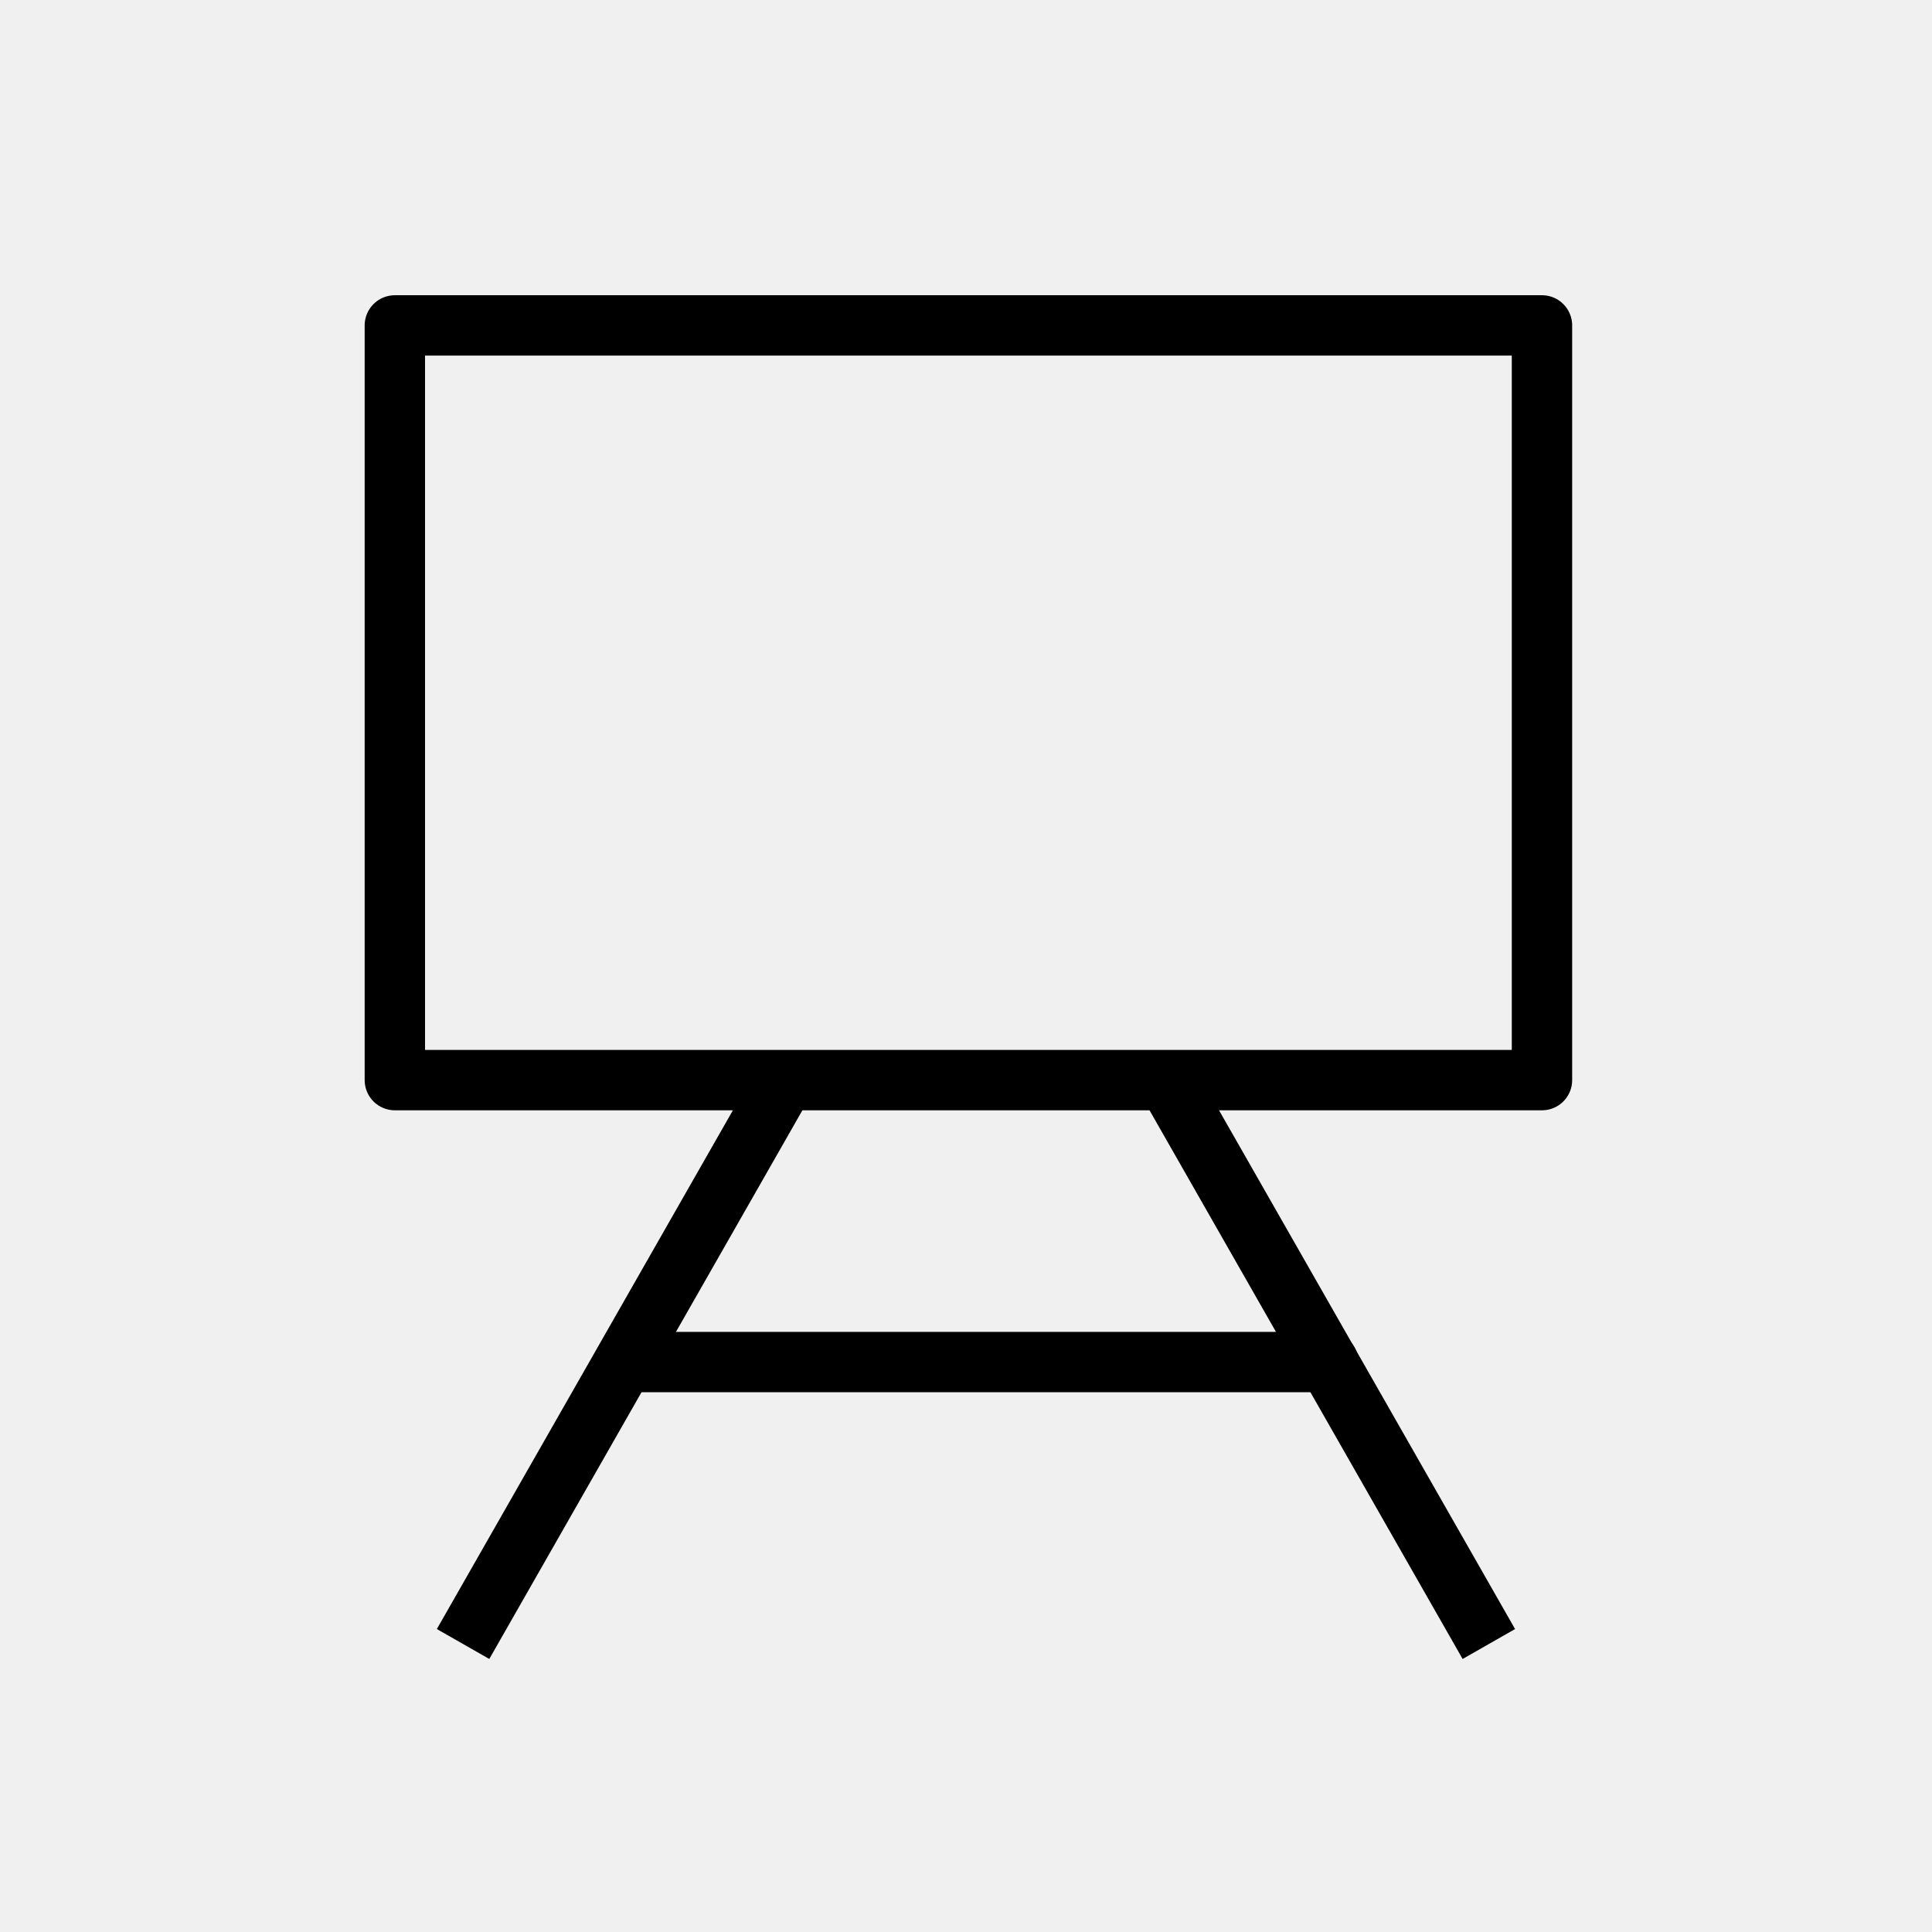
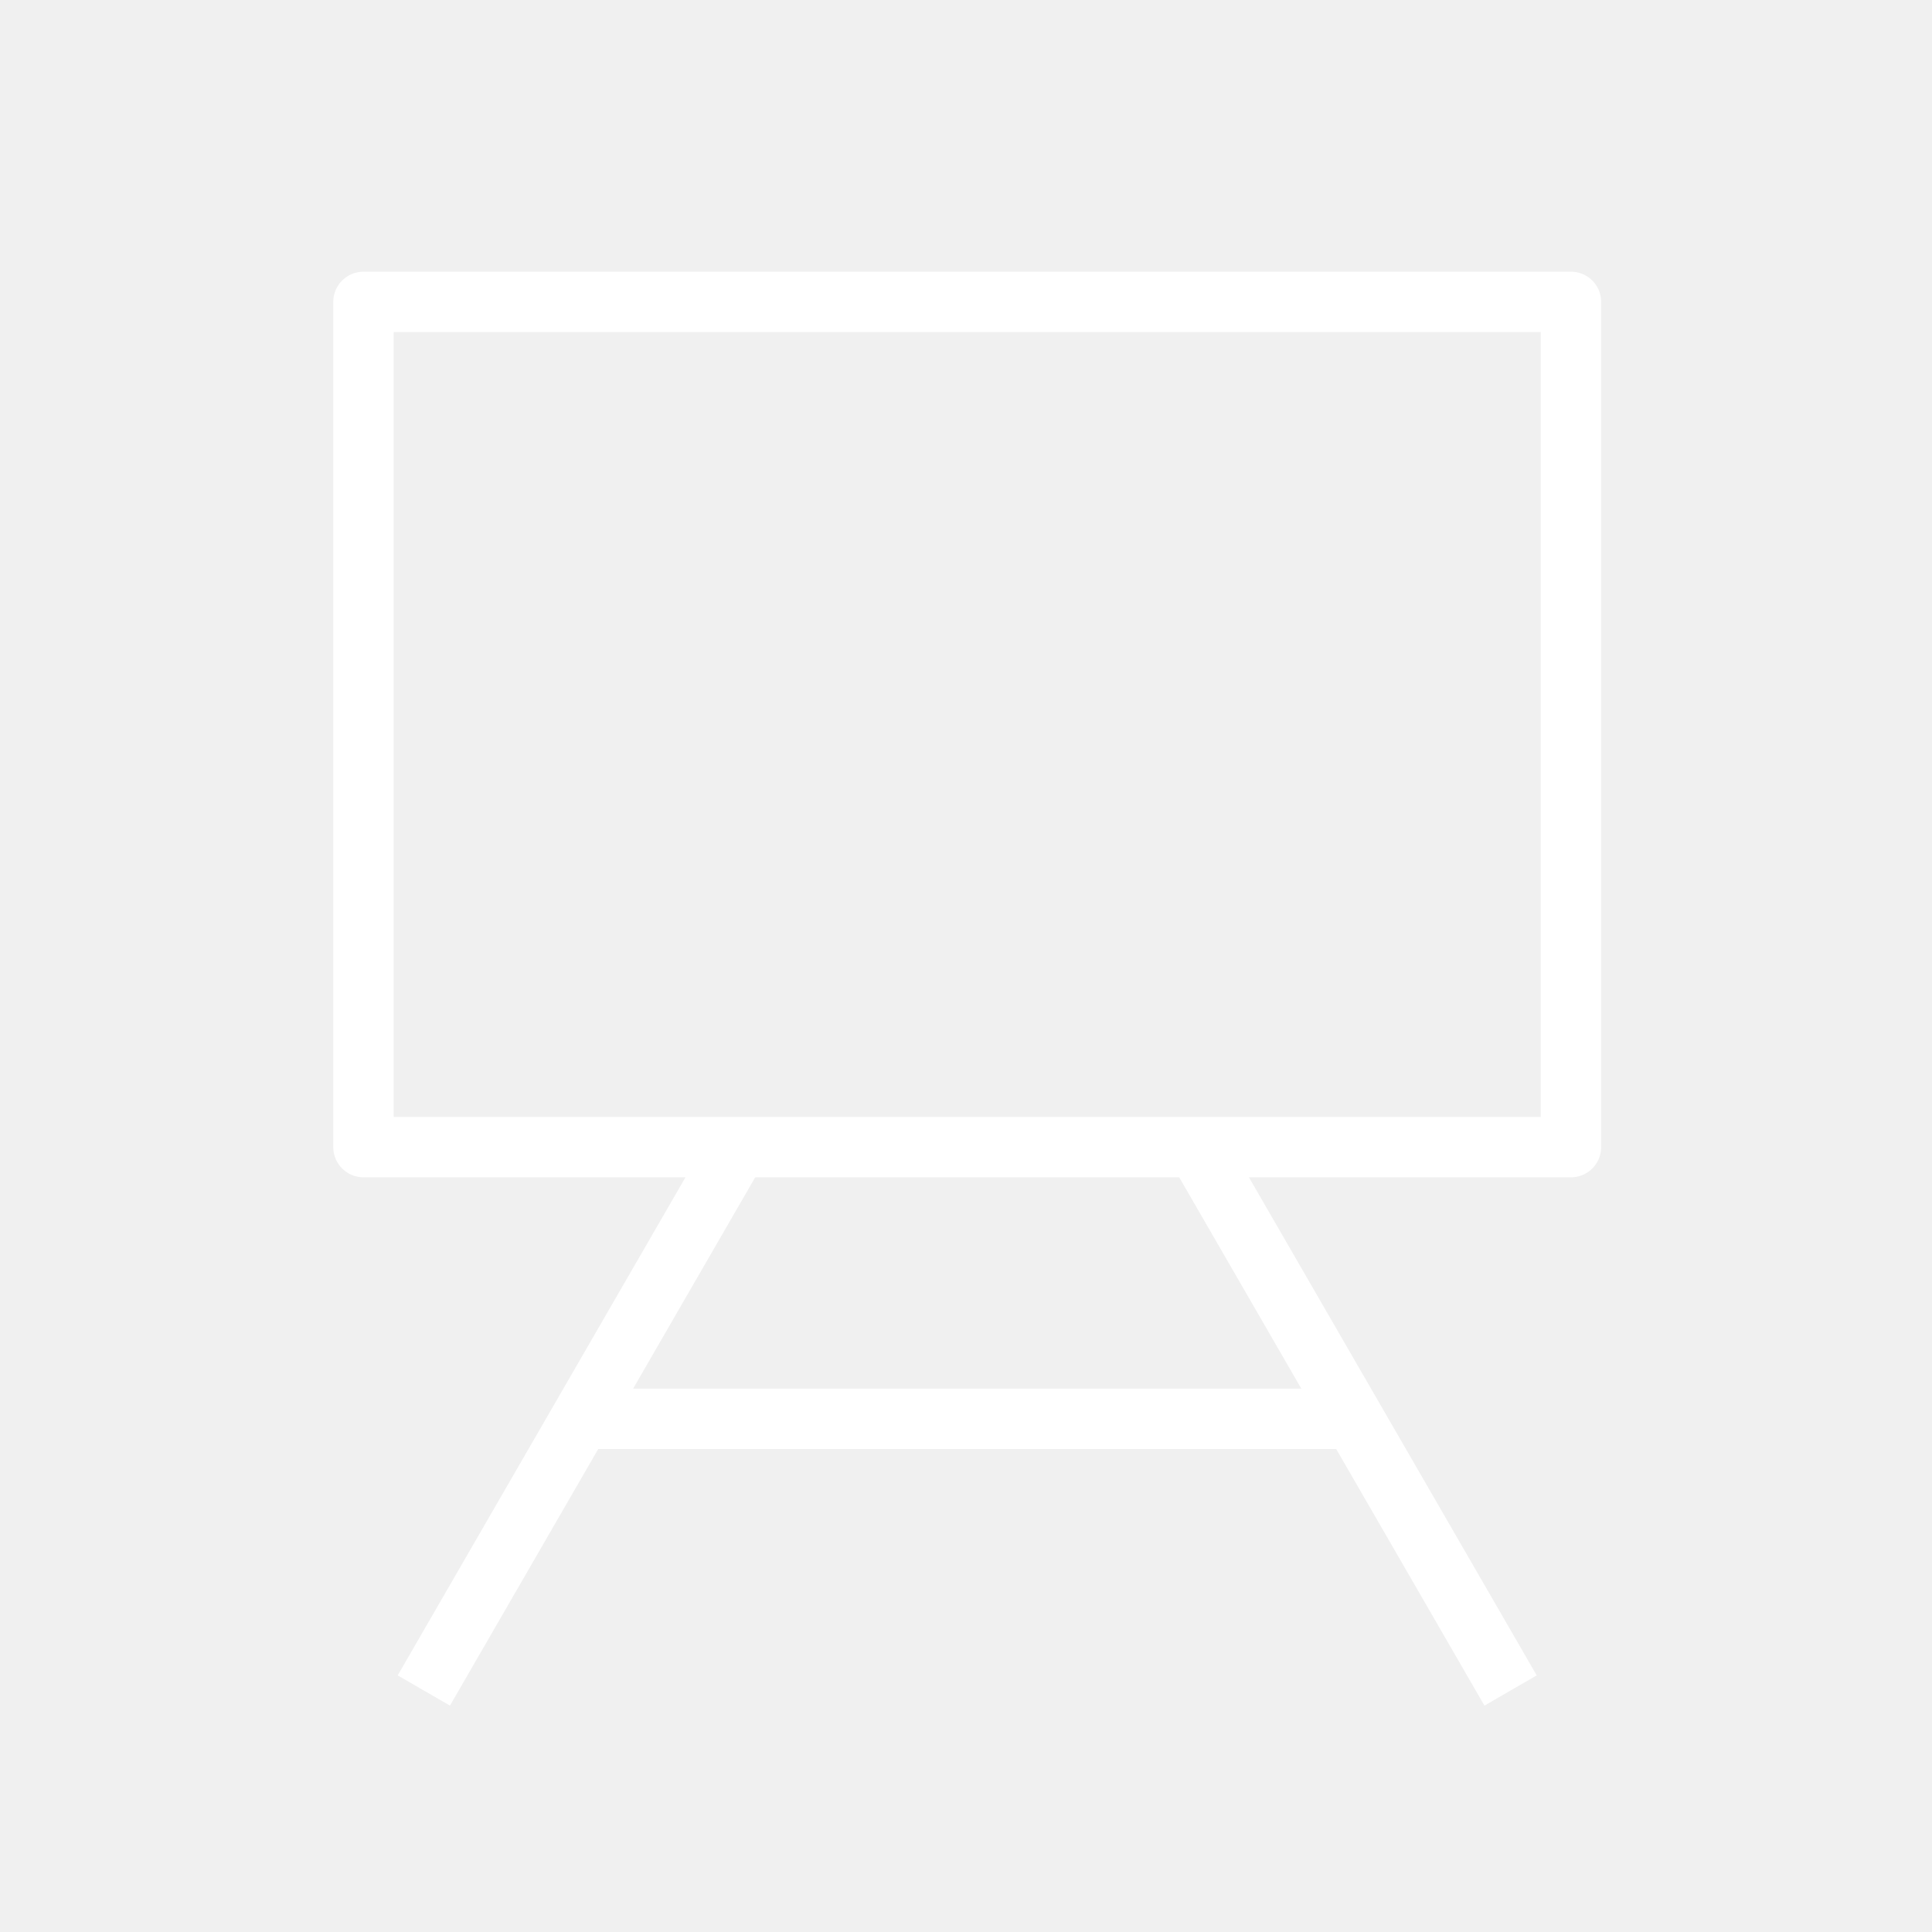
- <svg xmlns="http://www.w3.org/2000/svg" id="crs" viewBox="0 0 32 32">
+ <svg xmlns="http://www.w3.org/2000/svg" id="cat-pg" viewBox="0 0 32 32">
  <defs>
-     <style>.cls-1,.cls-2{fill:none;stroke:#000;stroke-linejoin:round;}.cls-2{stroke-linecap:round;}</style>
+     <style>.cls-1{fill:none;stroke:#fff;stroke-linejoin:round;}</style>
  </defs>
-   <polyline class="cls-1" points="6.54 14.89 6.54 17.89 25.54 17.89 25.54 5.39 6.54 5.39 6.54 14.89" />
-   <line class="cls-1" x1="24.66" y1="27.23" x2="19.33" y2="17.89" />
-   <line class="cls-1" x1="13" y1="17.89" x2="7.67" y2="27.23" />
-   <line class="cls-2" x1="10.34" y1="22.56" x2="22" y2="22.56" />
+   <rect class="cls-1" x="6.02" y="5" width="20" height="14" />
+   <line class="cls-1" x1="22.29" y1="23.5" x2="9.62" y2="23.5" />
+   <line class="cls-1" x1="7.02" y1="28" x2="12.22" y2="19" />
+   <line class="cls-1" x1="25.02" y1="28" x2="19.82" y2="19" />
</svg>
